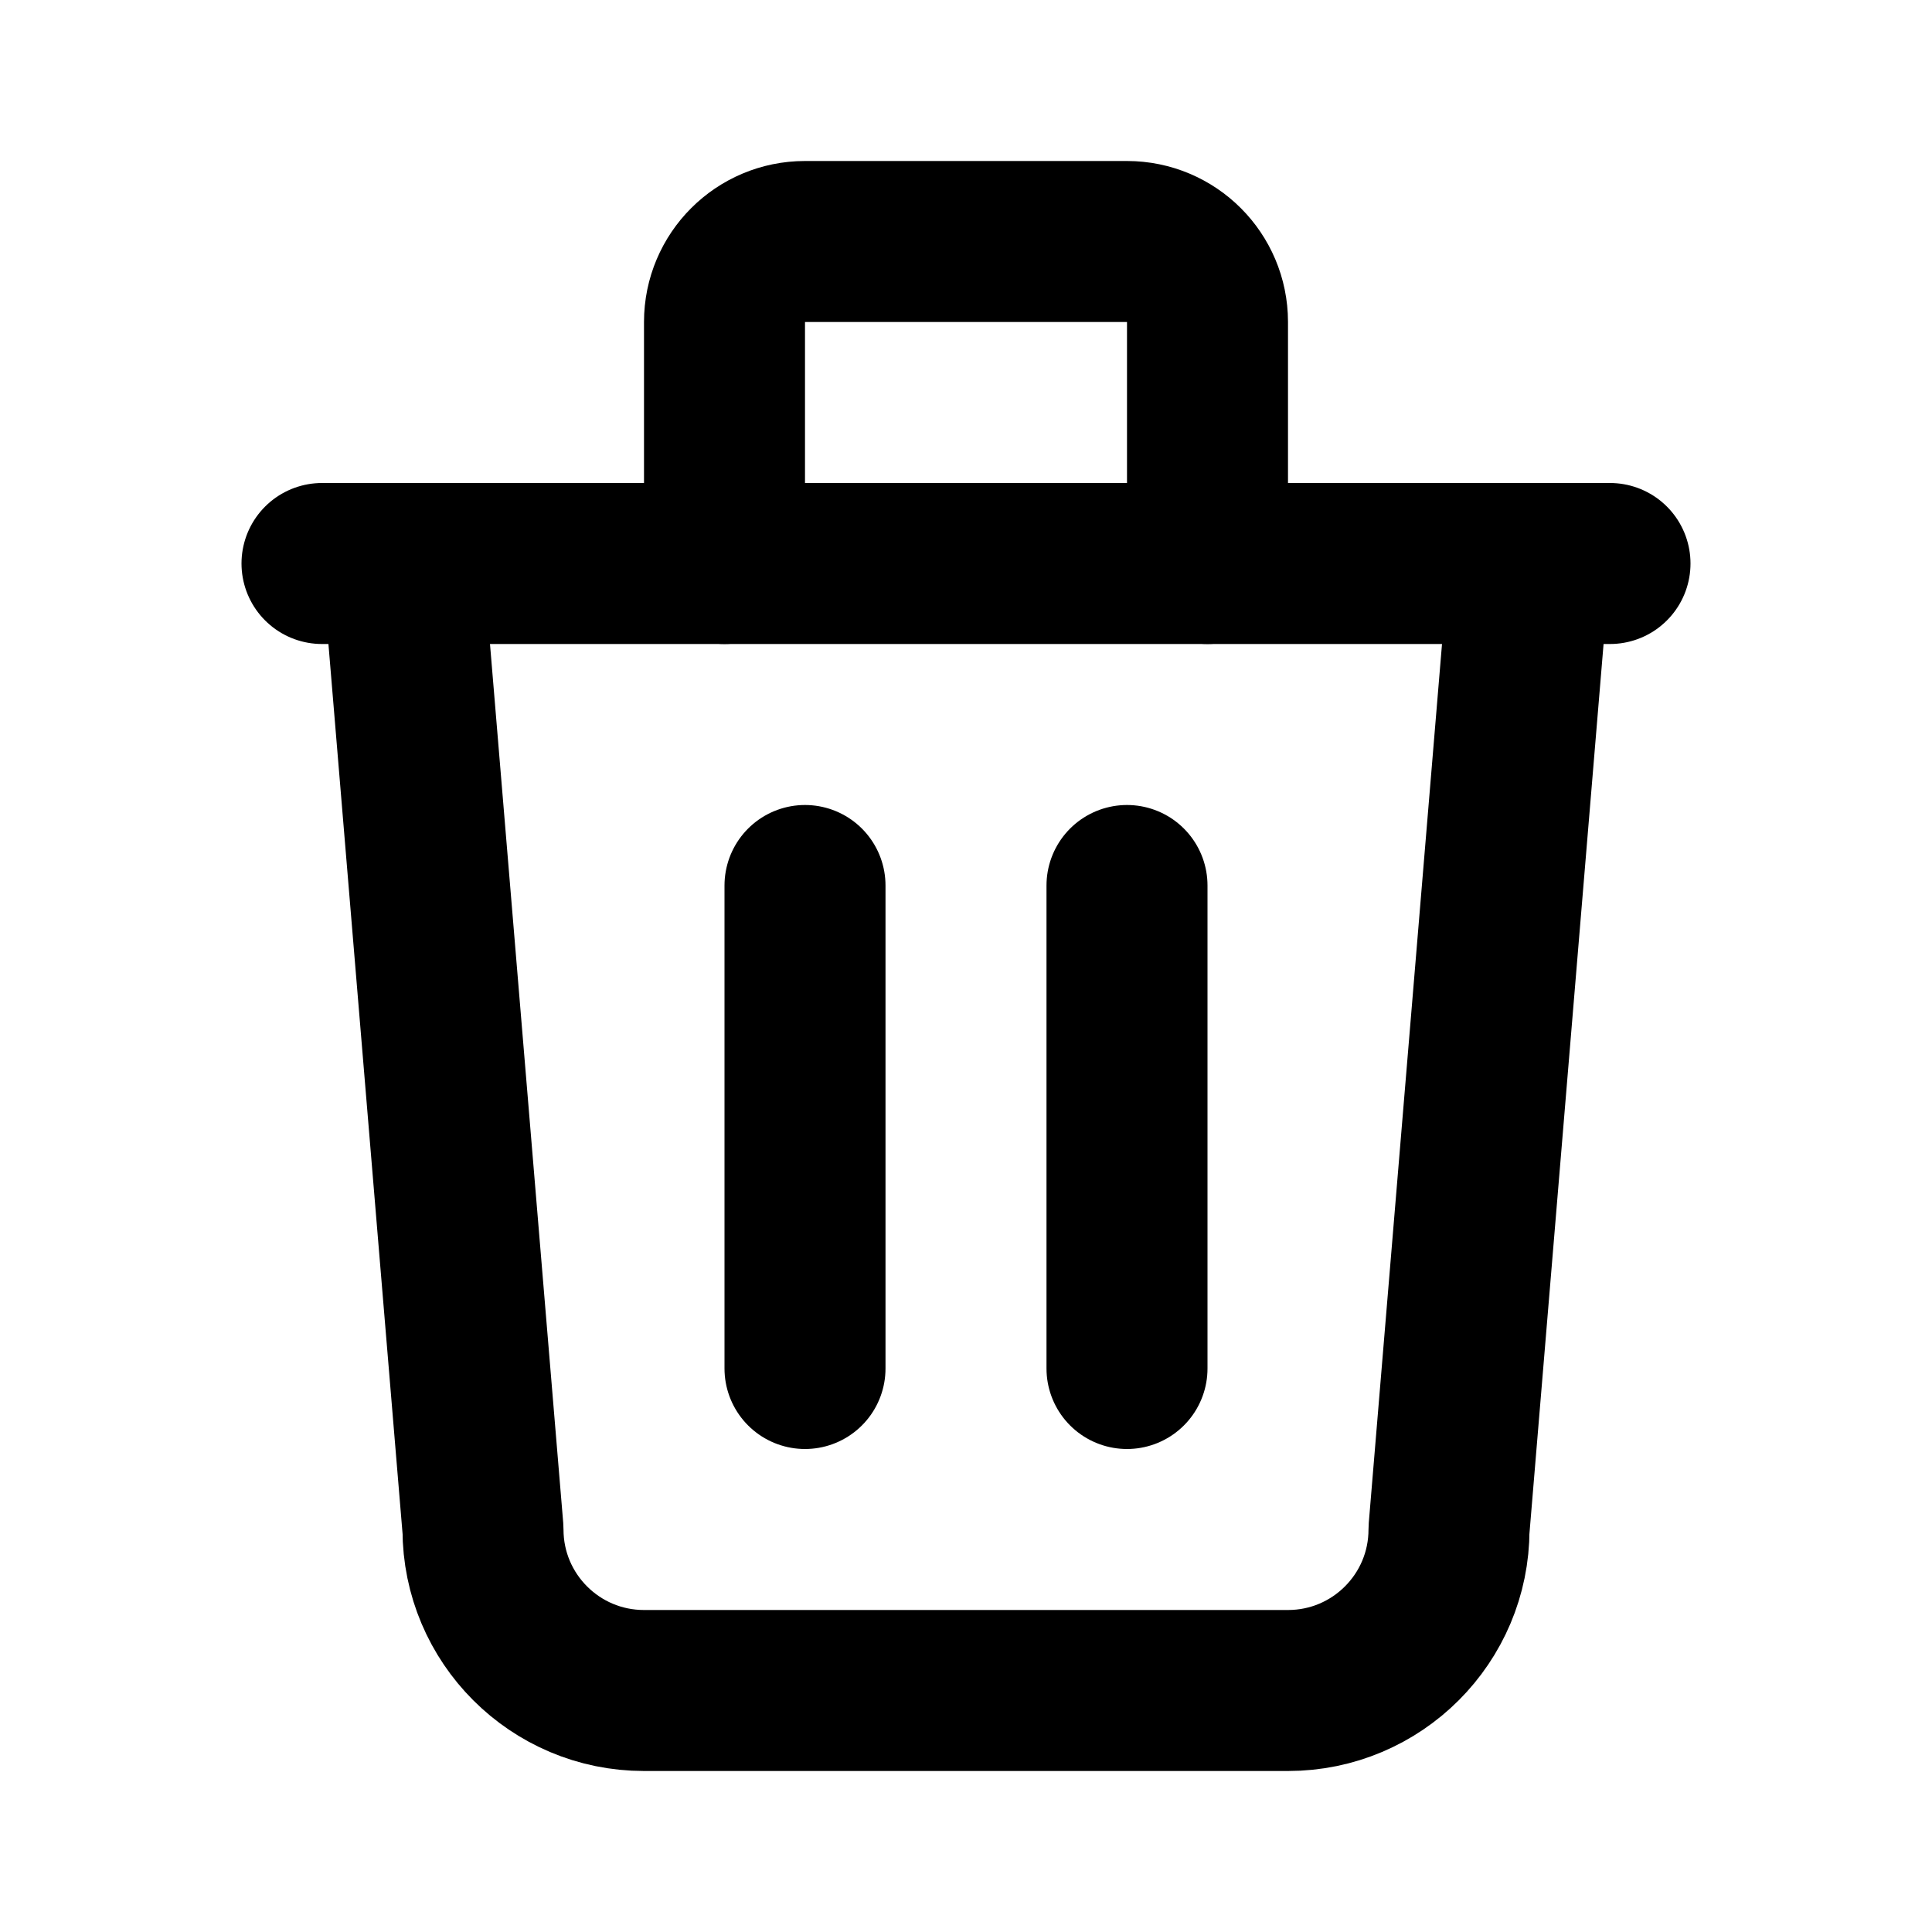
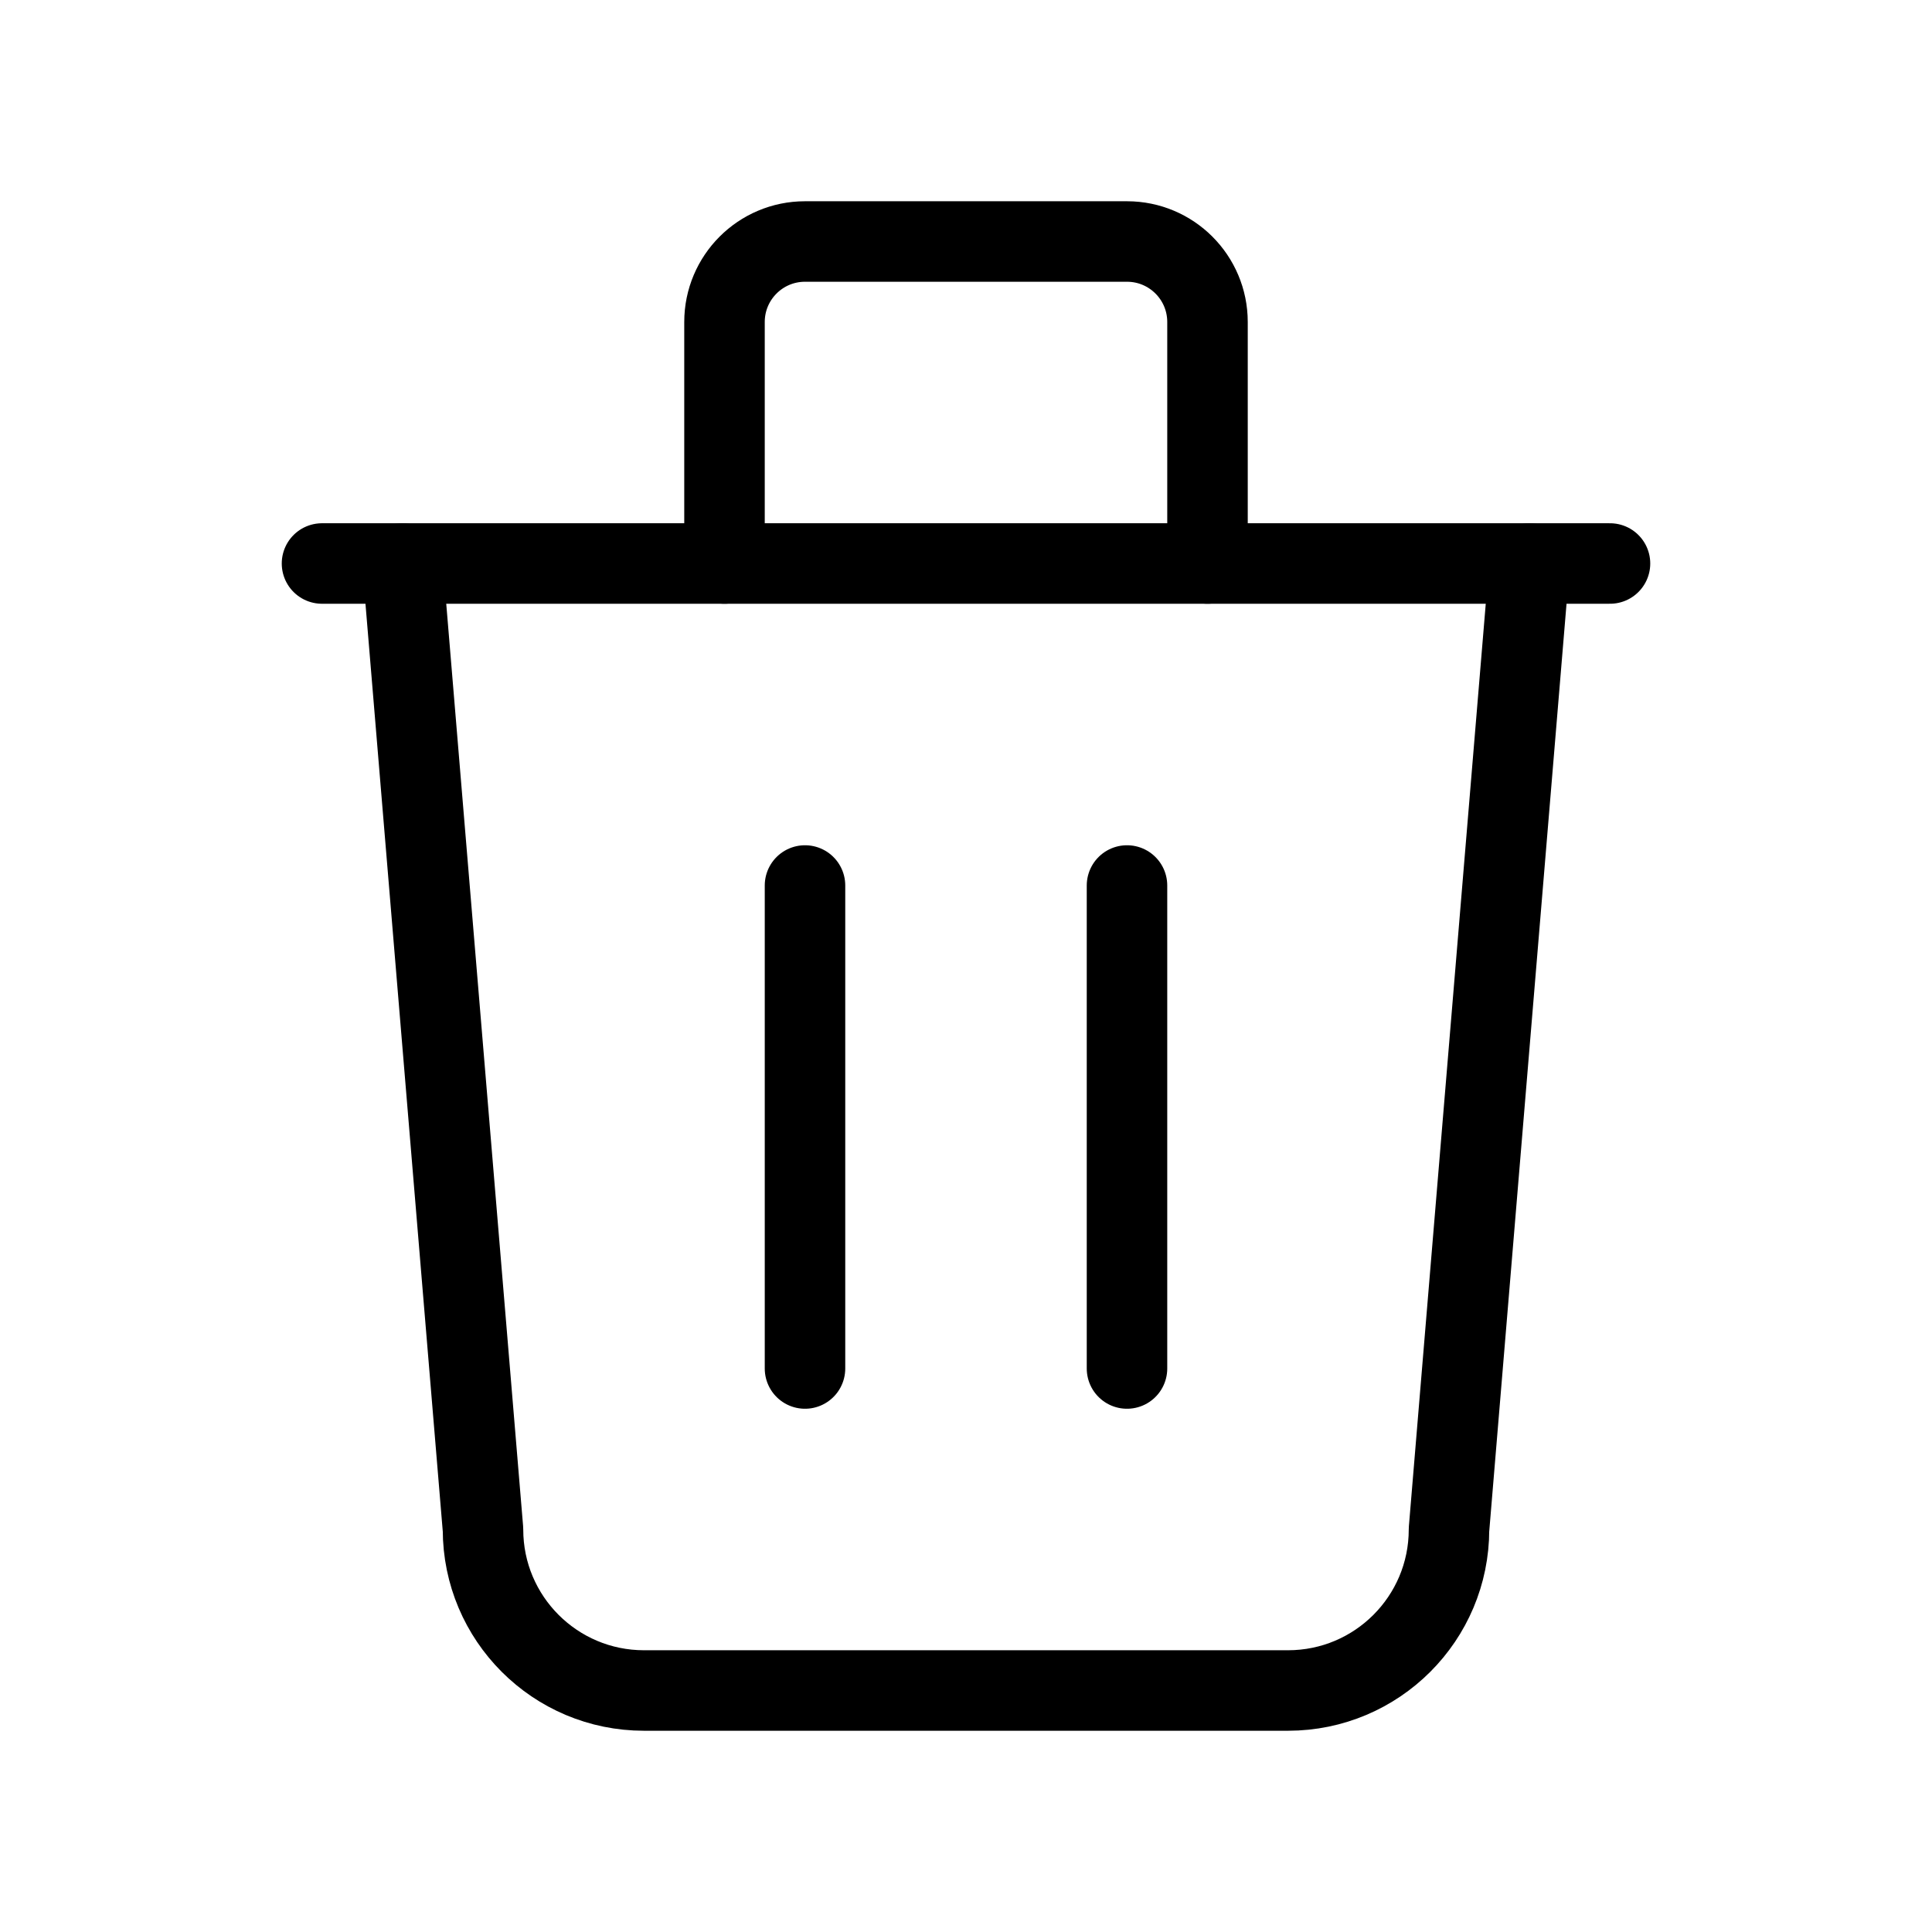
- <svg xmlns="http://www.w3.org/2000/svg" width="24" height="24" viewBox="0 0 24 24" fill="none" stroke="currentColor" stroke-width="2" stroke-linecap="round" stroke-linejoin="round">
+ <svg xmlns="http://www.w3.org/2000/svg" width="24" height="24" viewBox="0 0 24 24" fill="none" stroke="currentColor" stroke-width="1" stroke-linecap="round" stroke-linejoin="round">
  <path d="M4 7l16 0" />
  <path d="M10 11l0 6" />
  <path d="M14 11l0 6" />
  <path d="M5 7l1 12a2 2 0 0 0 2 2h8a2 2 0 0 0 2 -2l1 -12" />
  <path d="M9 7v-3a1 1 0 0 1 1 -1h4a1 1 0 0 1 1 1v3" />
</svg>
